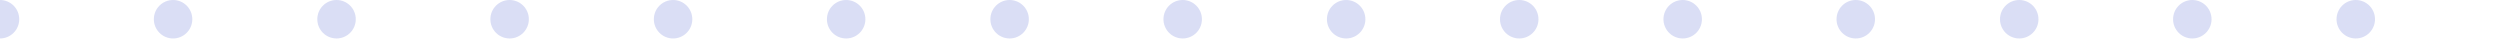
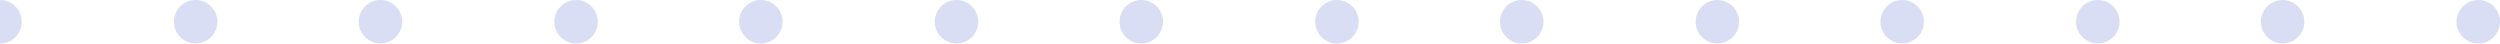
- <svg xmlns="http://www.w3.org/2000/svg" width="260" height="4">
+ <svg xmlns="http://www.w3.org/2000/svg" width="230" height="4">
  <path fill="#495DCF" fill-opacity=".2" fill-rule="evenodd" d="M0 4a2 2 0 1 1 0-4 2 2 0 0 1 0 4zm280 0a2 2 0 1 1 0-4 2 2 0 0 1 0 4zm-17 0a2 2 0 1 1 0-4 2 2 0 0 1 0 4zm-35 0a2 2 0 1 1 0-4 2 2 0 0 1 0 4zm-35 0a2 2 0 1 1 0-4 2 2 0 0 1 0 4zm-35 0a2 2 0 1 1 0-4 2 2 0 0 1 0 4zm-18 0a2 2 0 1 1 0-4 2 2 0 0 1 0 4zm-17 0a2 2 0 1 1 0-4 2 2 0 0 1 0 4zm122 0a2 2 0 1 1 0-4 2 2 0 0 1 0 4zm-35 0a2 2 0 1 1 0-4 2 2 0 0 1 0 4zm-35 0a2 2 0 1 1 0-4 2 2 0 0 1 0 4zm-70 0a2 2 0 1 1 0-4 2 2 0 0 1 0 4zM88 4a2 2 0 1 1 0-4 2 2 0 0 1 0 4zM70 4a2 2 0 1 1 0-4 2 2 0 0 1 0 4zM53 4a2 2 0 1 1 0-4 2 2 0 0 1 0 4zM35 4a2 2 0 1 1 0-4 2 2 0 0 1 0 4zM18 4a2 2 0 1 1 0-4 2 2 0 0 1 0 4z" />
</svg>
